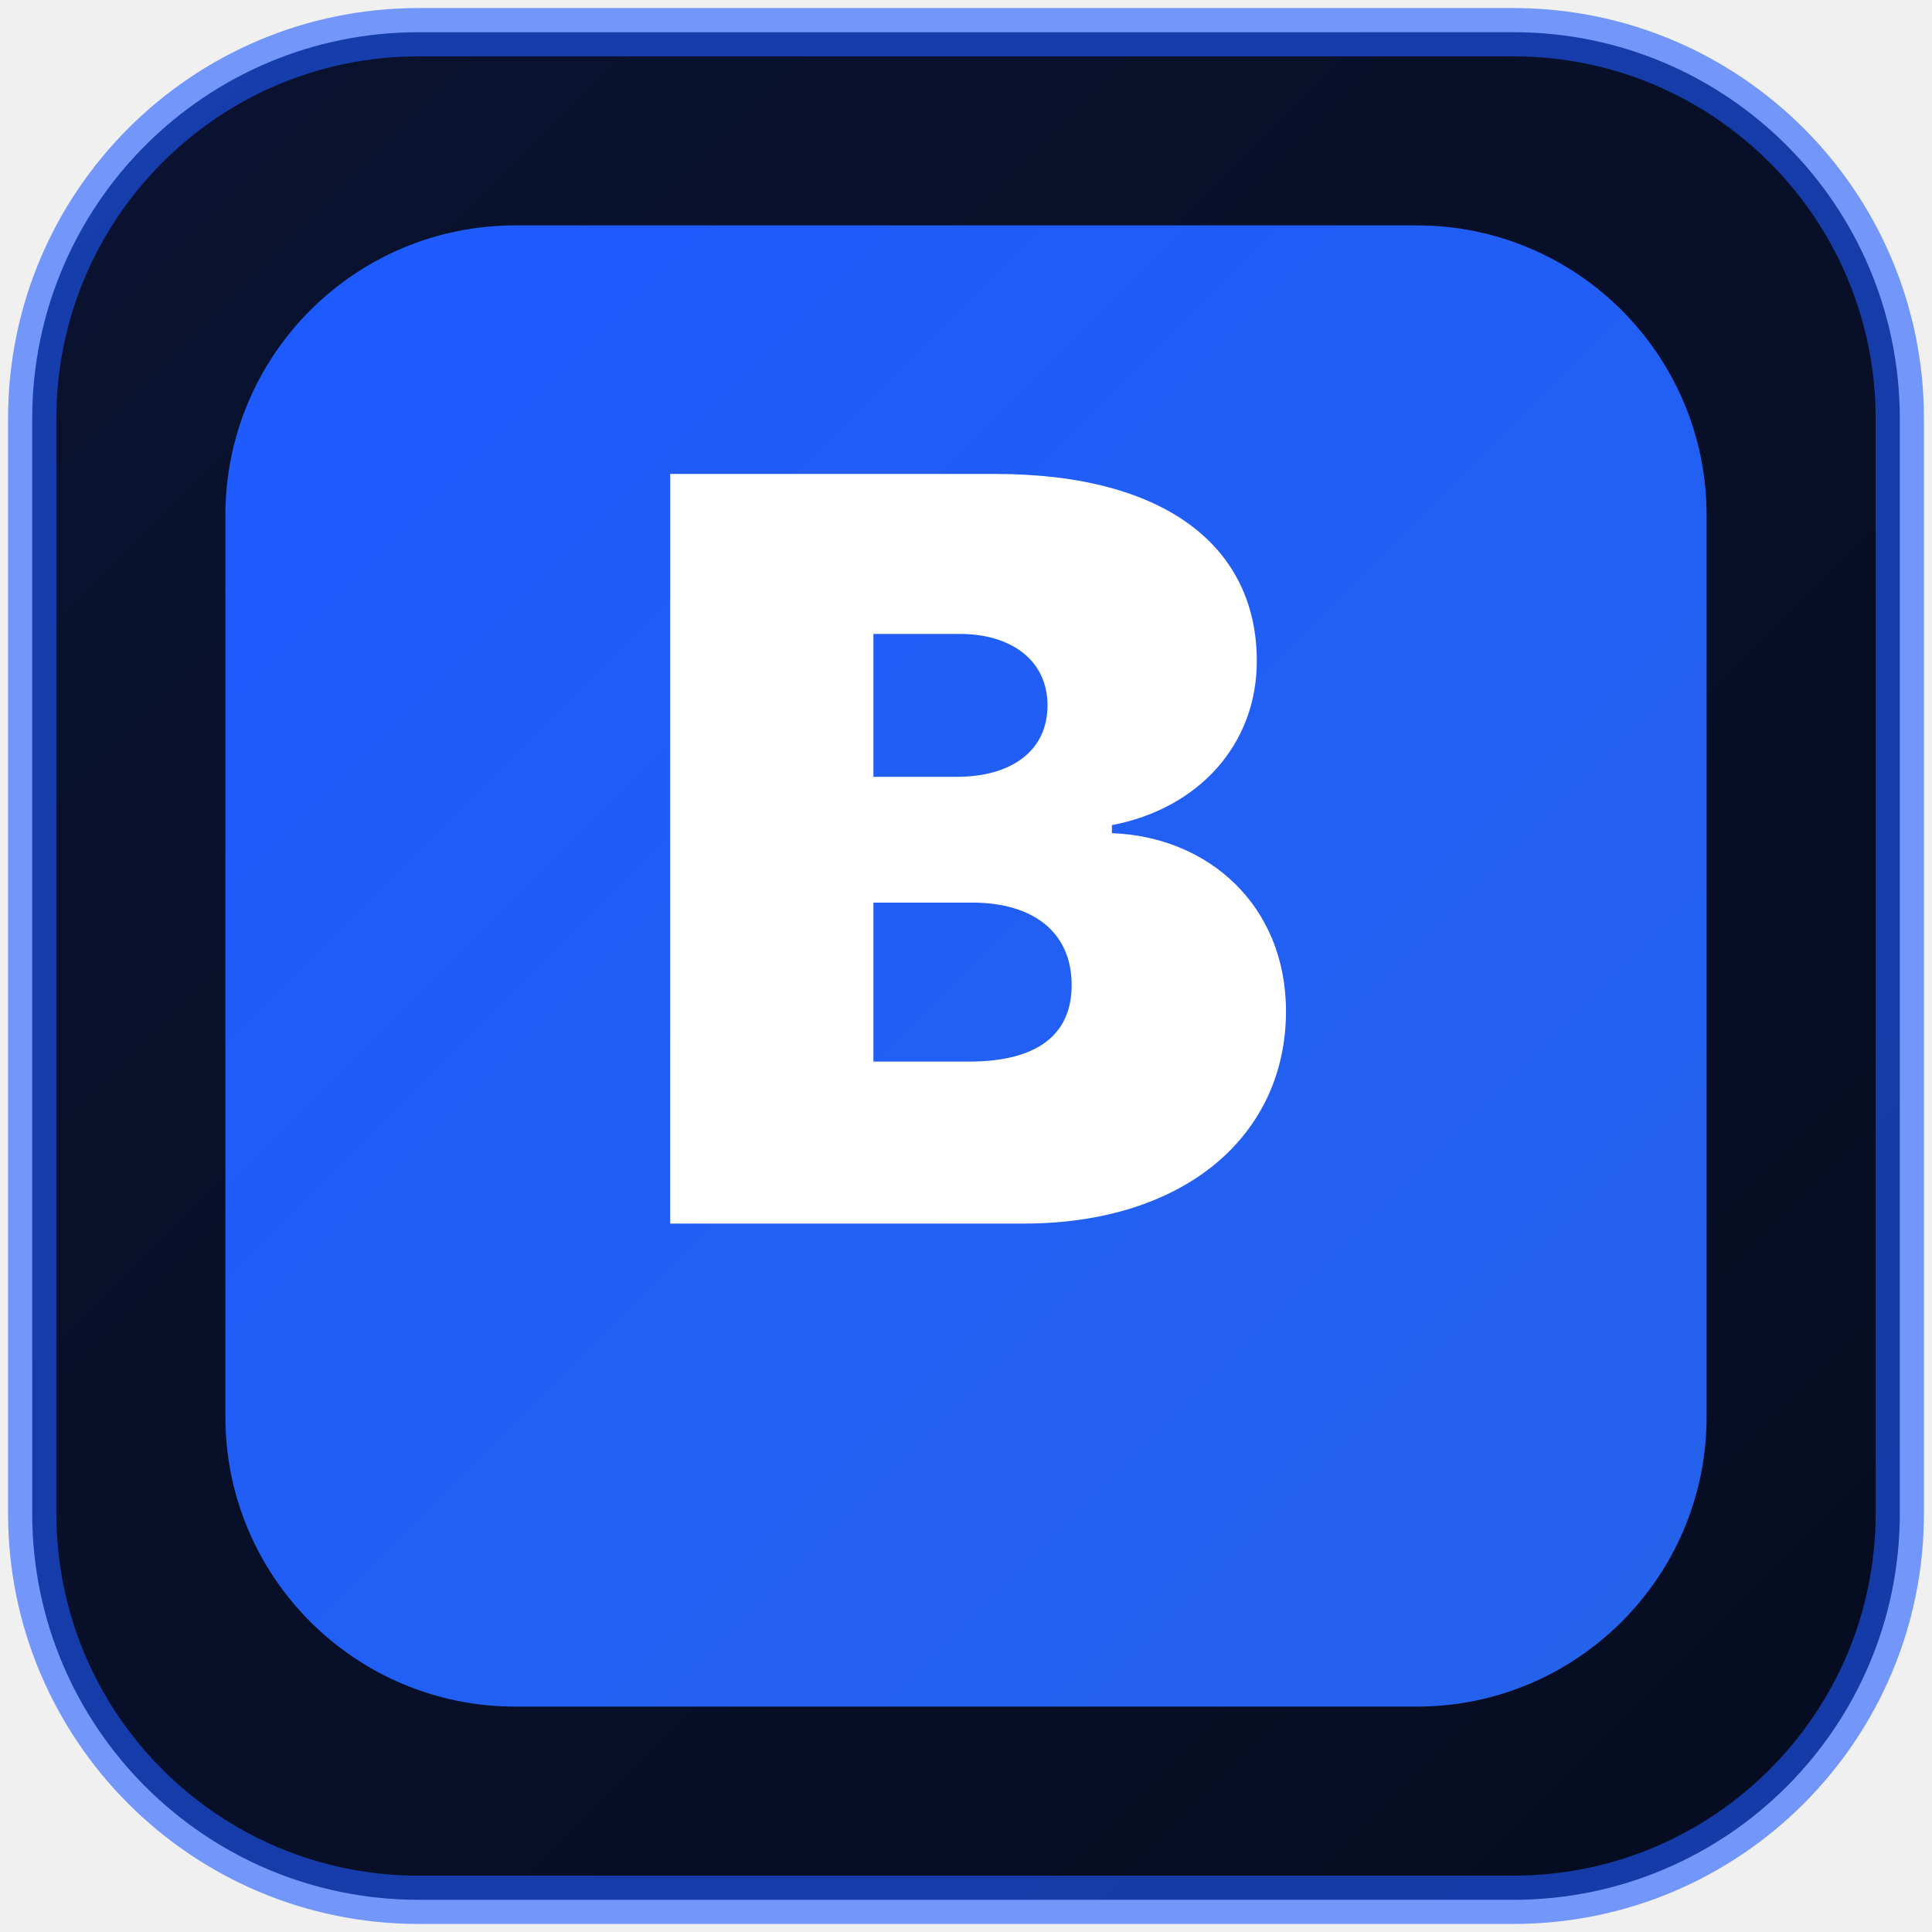
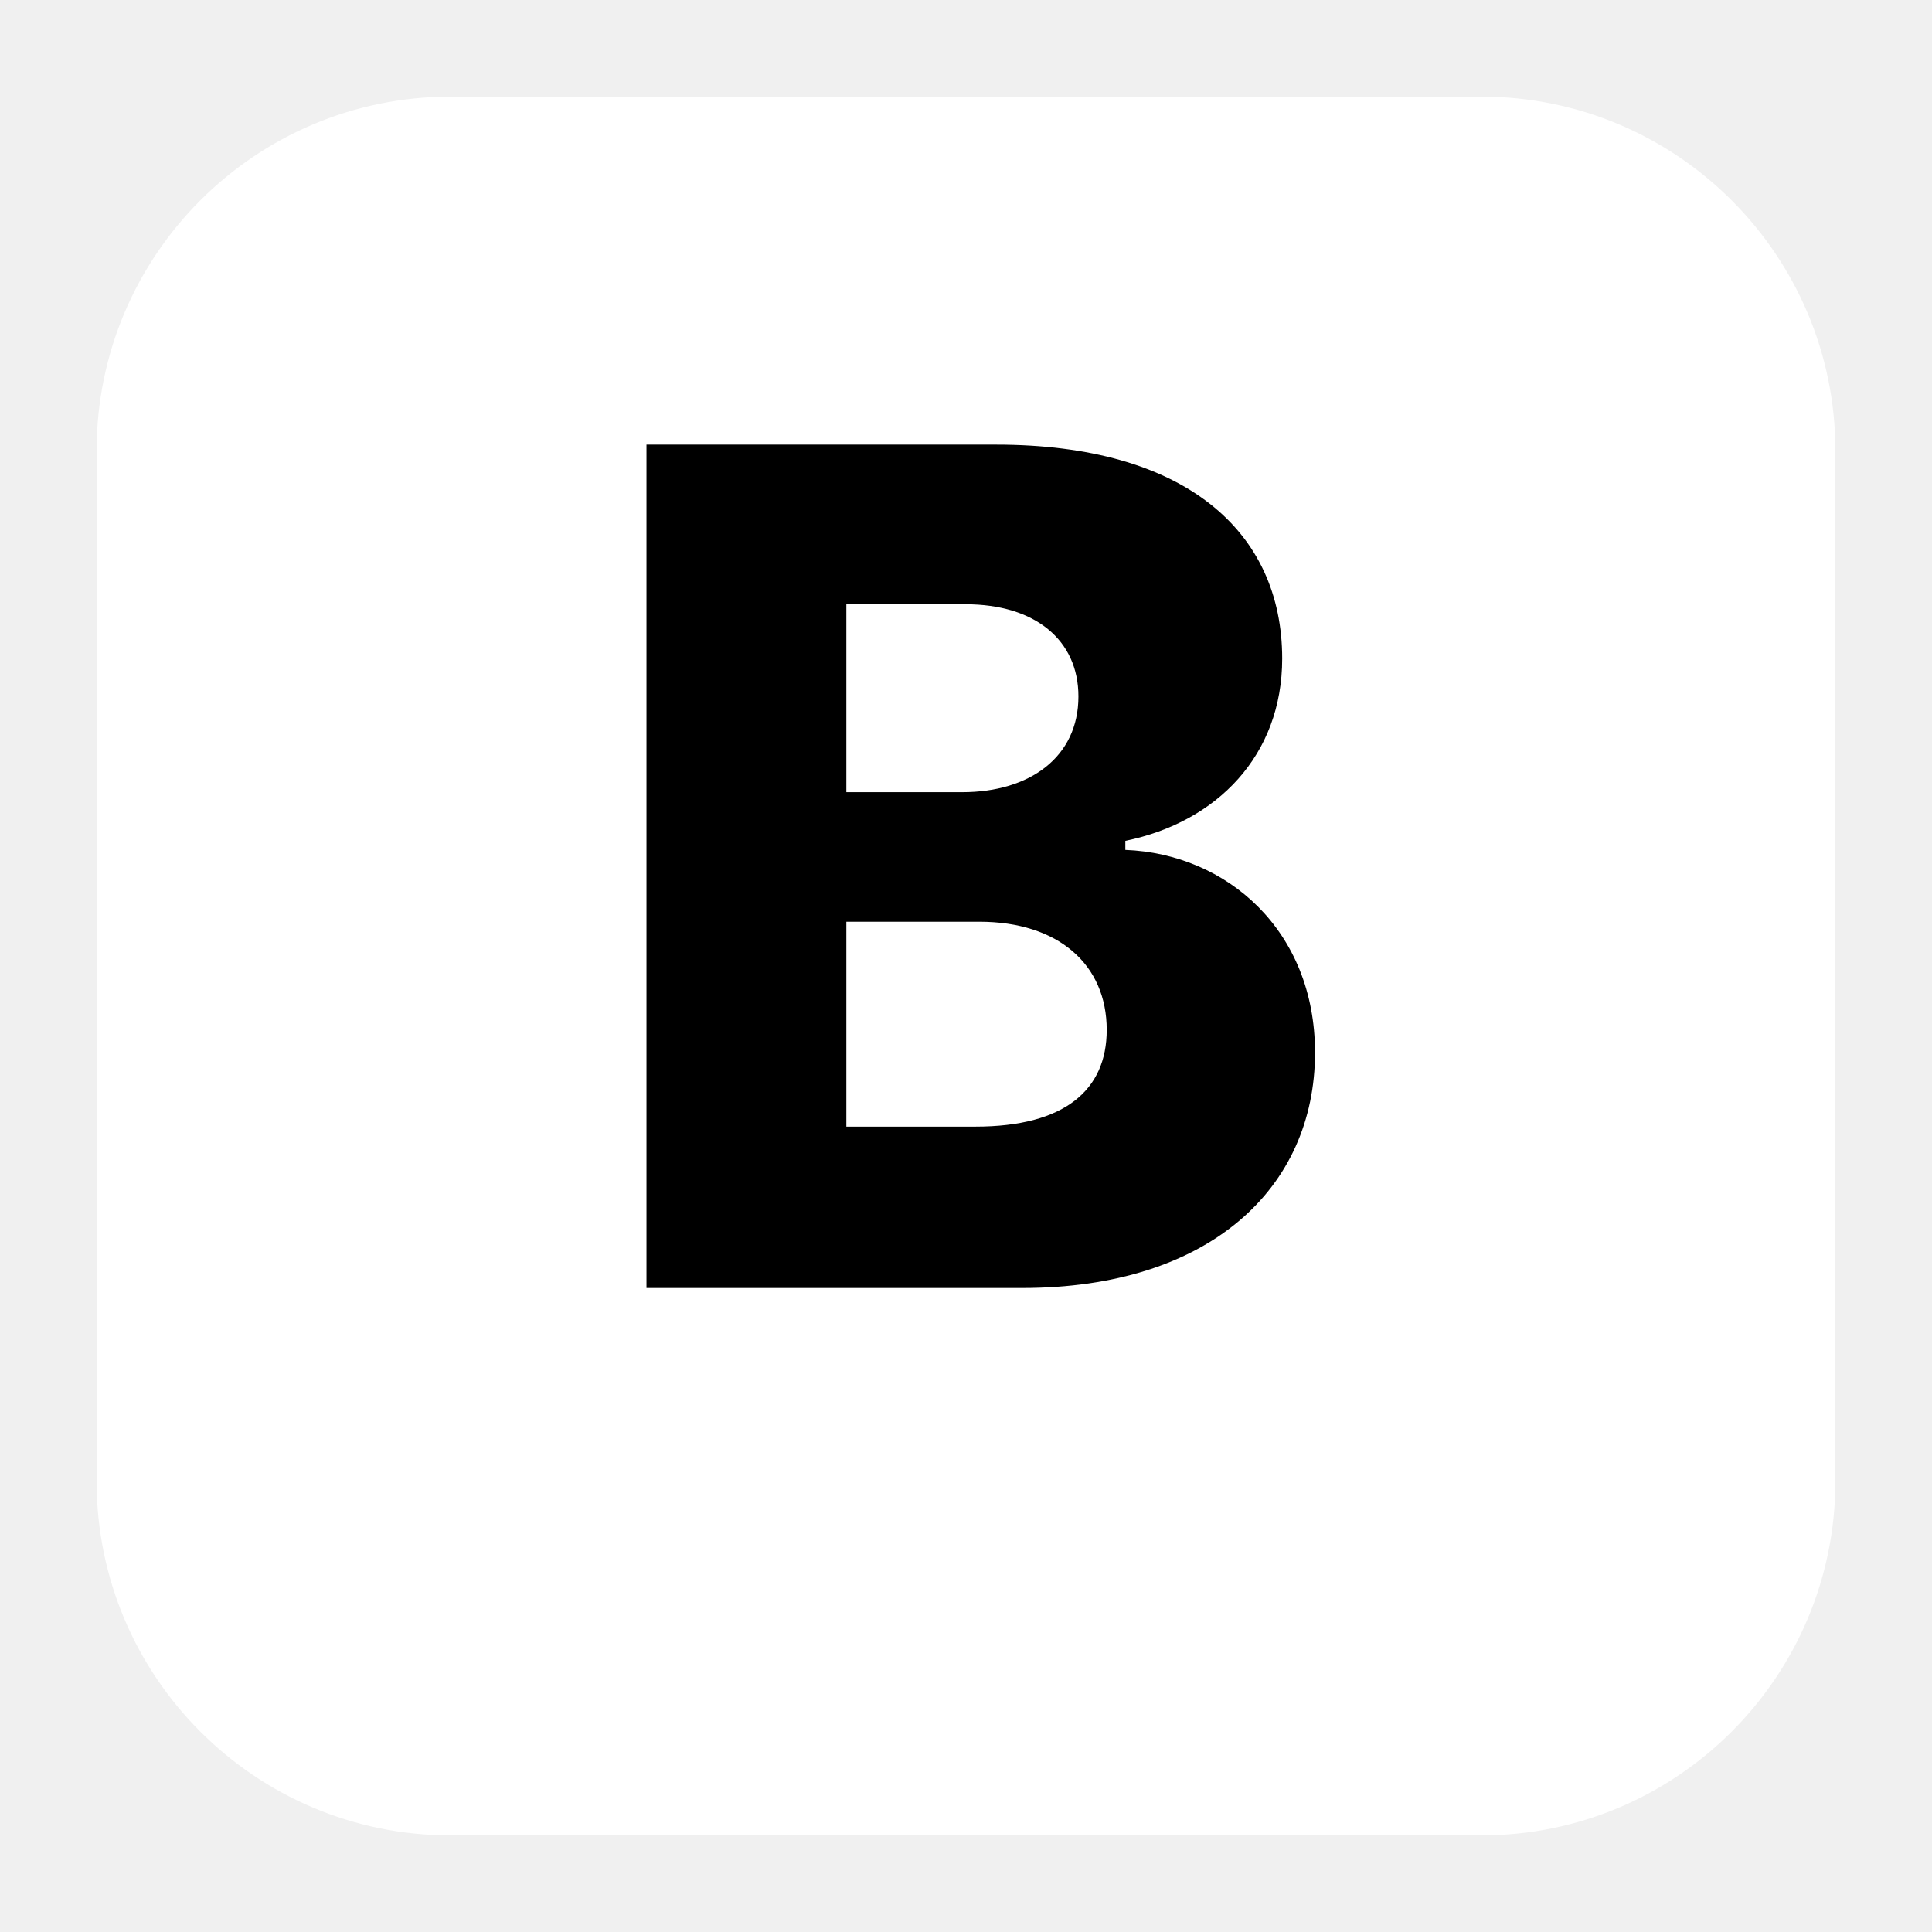
<svg xmlns="http://www.w3.org/2000/svg" width="240" height="240" viewBox="0 0 240 240" fill="none">
-   <defs>
-     <linearGradient id="favBlueGrad" x1="0%" y1="0%" x2="100%" y2="100%">
-       <stop offset="0%" stop-color="#1E5AFF" />
-       <stop offset="100%" stop-color="#2563EB" />
-     </linearGradient>
-     <linearGradient id="favBgGrad" x1="0%" y1="0%" x2="100%" y2="100%">
-       <stop offset="0%" stop-color="#0A1330" />
-       <stop offset="100%" stop-color="#060C21" />
-     </linearGradient>
-   </defs>
-   <rect x="4" y="4" width="232" height="232" rx="48" fill="url(#favBgGrad)" stroke="#1E5AFF" stroke-width="6" stroke-opacity="0.6" />
-   <rect x="28" y="28" width="184" height="184" rx="36" fill="url(#favBlueGrad)" />
-   <text x="120" y="152" font-family="'Space Grotesk', 'Inter', system-ui, sans-serif" font-size="128" font-weight="900" fill="#FFFFFF" text-anchor="middle">B</text>
+   <rect x="12" y="12" width="216" height="216" rx="44" fill="#FFFFFF" />
+   <text x="120" y="160" font-family="'Space Grotesk', system-ui, -apple-system, sans-serif" font-size="144" font-weight="800" fill="#000000" text-anchor="middle">B</text>
</svg>
